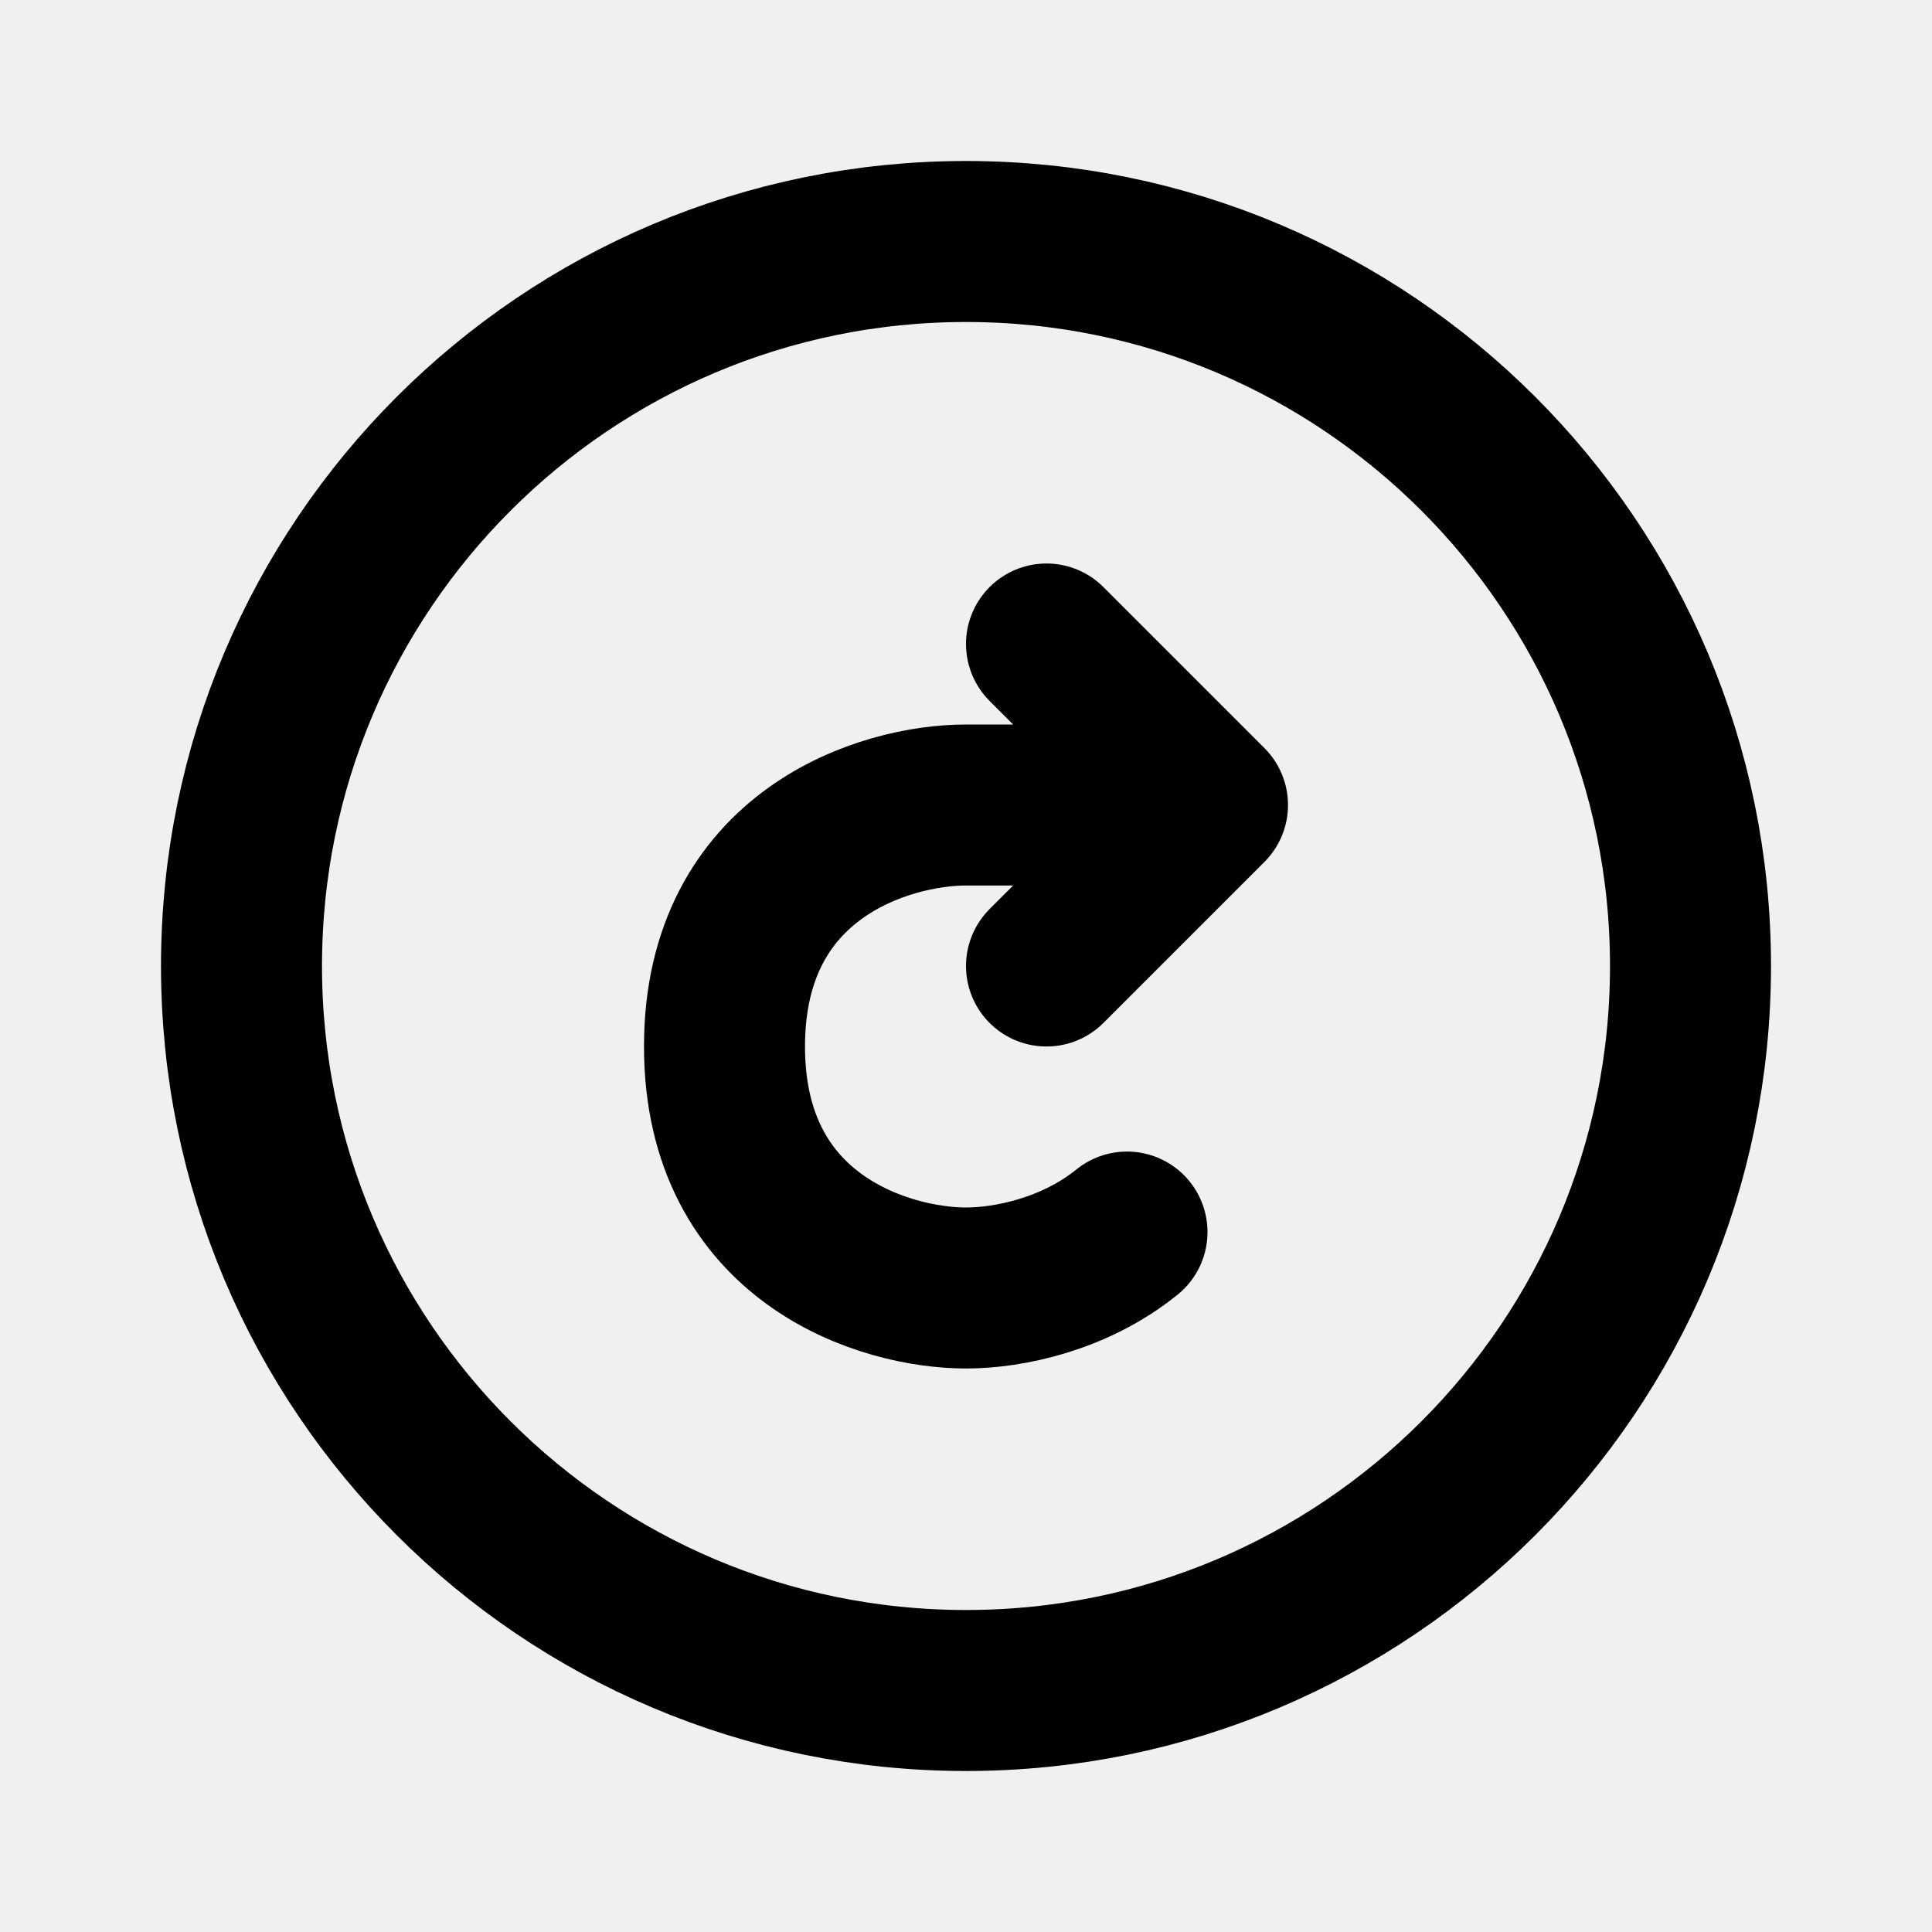
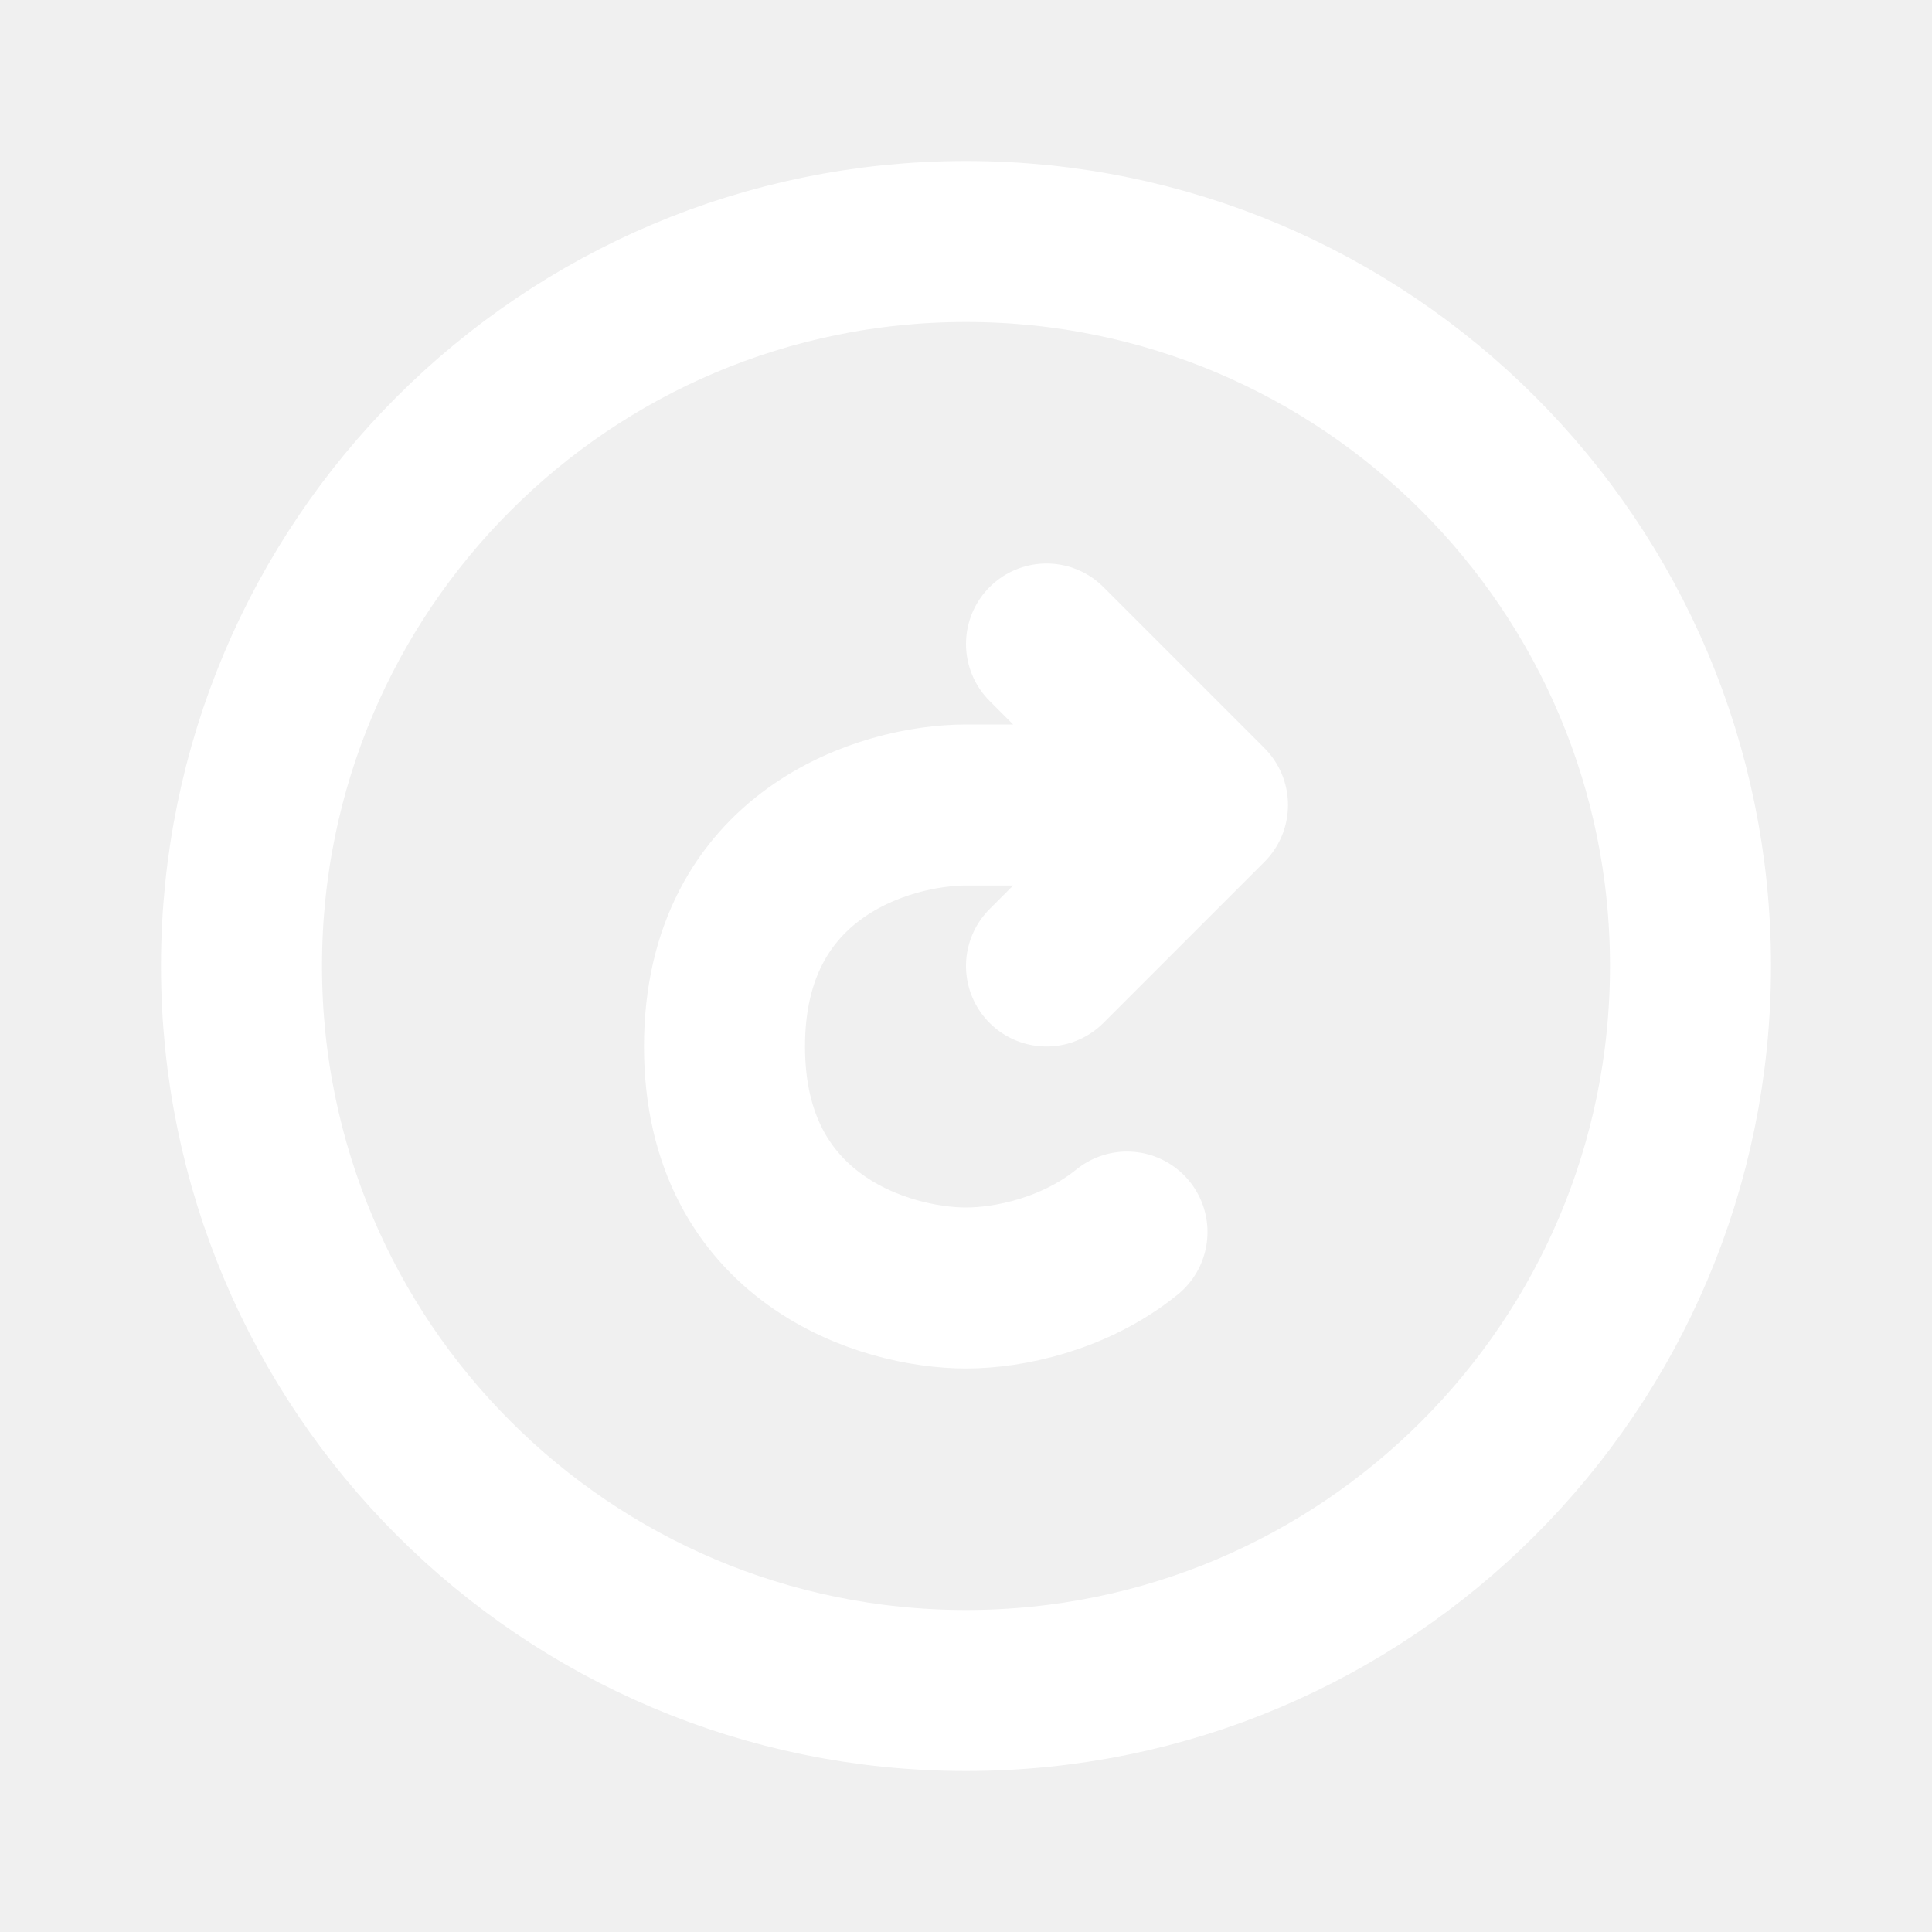
- <svg xmlns="http://www.w3.org/2000/svg" viewBox="0 0 24 24" fill="none">
-   <circle cx="12" cy="12" r="9" stroke="currentColor" stroke-linecap="round" stroke-linejoin="round" stroke-width="2" />
-   <path stroke="currentColor" stroke-linecap="round" stroke-linejoin="round" stroke-width="2" d="m13 8 2 2-2 2m0-2h-1c-1 0-3 .6-3 3s2 3 3 3c.534 0 1.353-.171 2-.695" />
+ <svg xmlns="http://www.w3.org/2000/svg" viewBox="0 0 24 24" fill="none" version="1.1" id="svg1">
+   <defs id="defs1" />
+   <circle cx="12" cy="12" r="9" stroke="currentColor" stroke-linecap="round" stroke-linejoin="round" stroke-width="2" id="circle1" style="stroke:#ffffff;stroke-opacity:1" />
+   <path stroke="currentColor" stroke-linecap="round" stroke-linejoin="round" stroke-width="2" d="m13 8 2 2-2 2m0-2h-1c-1 0-3 .6-3 3s2 3 3 3c.534 0 1.353-.171 2-.695" id="path1" style="stroke:#ffffff;stroke-opacity:1" />
</svg>
